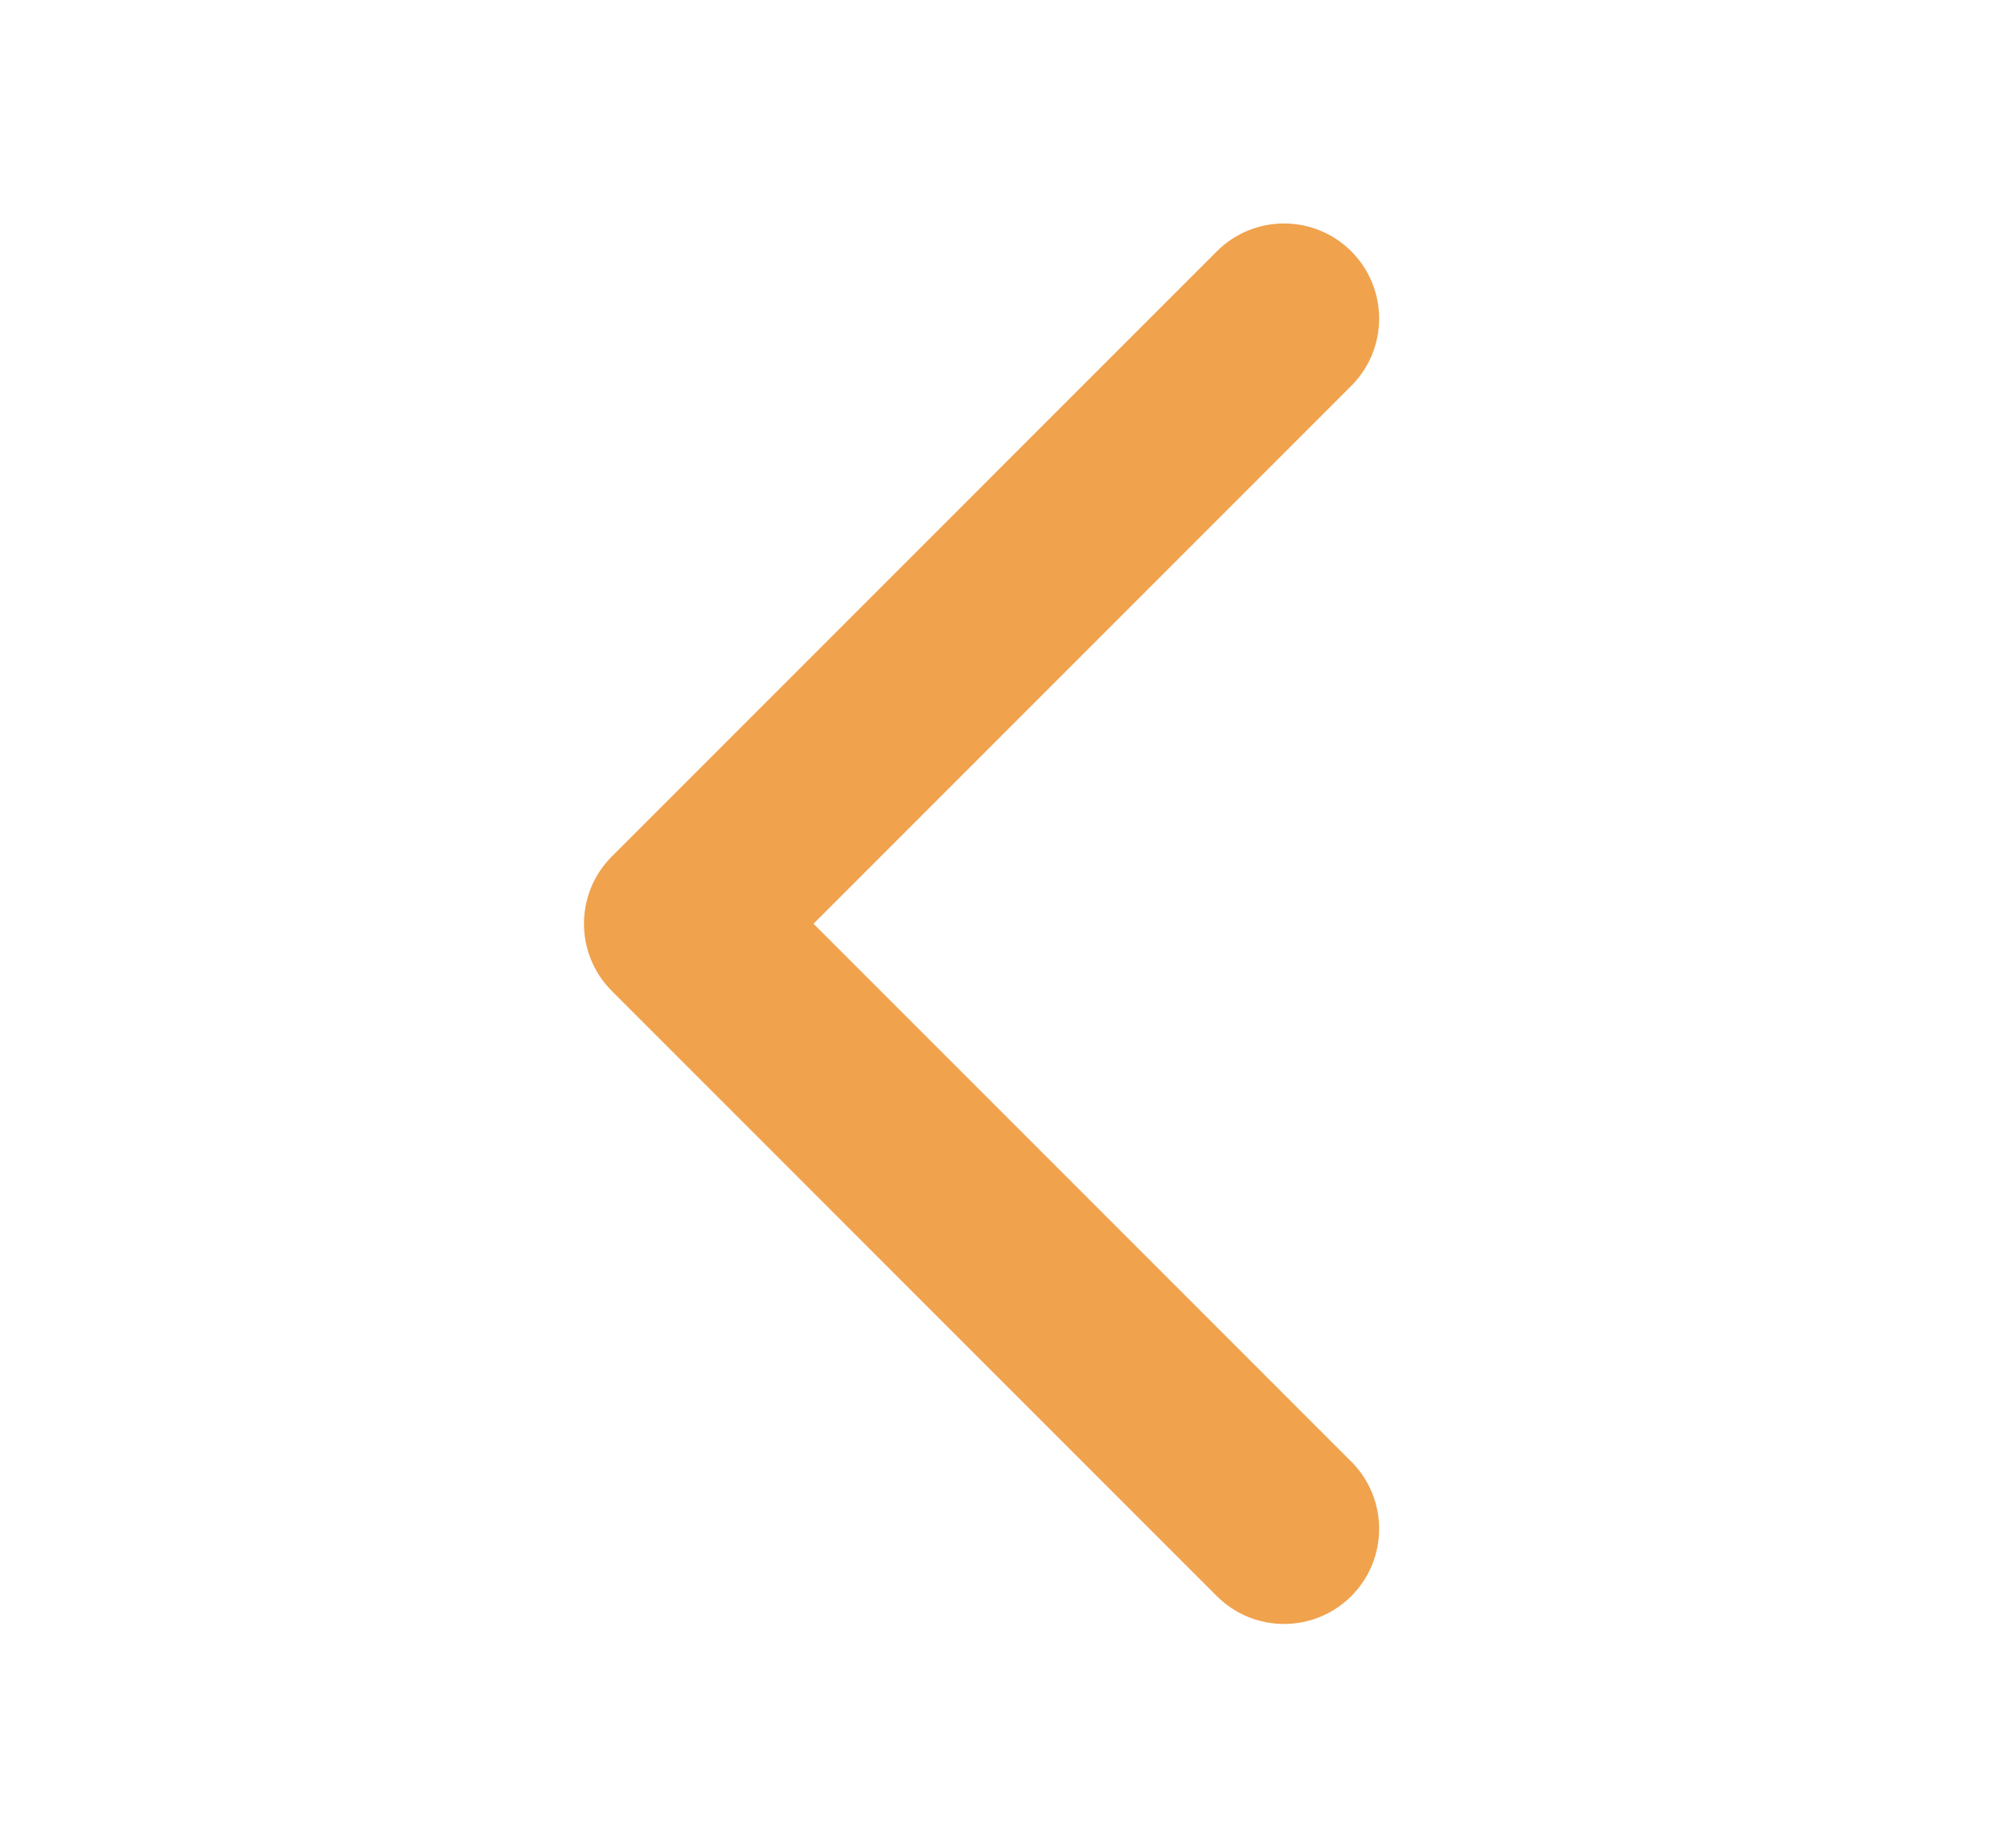
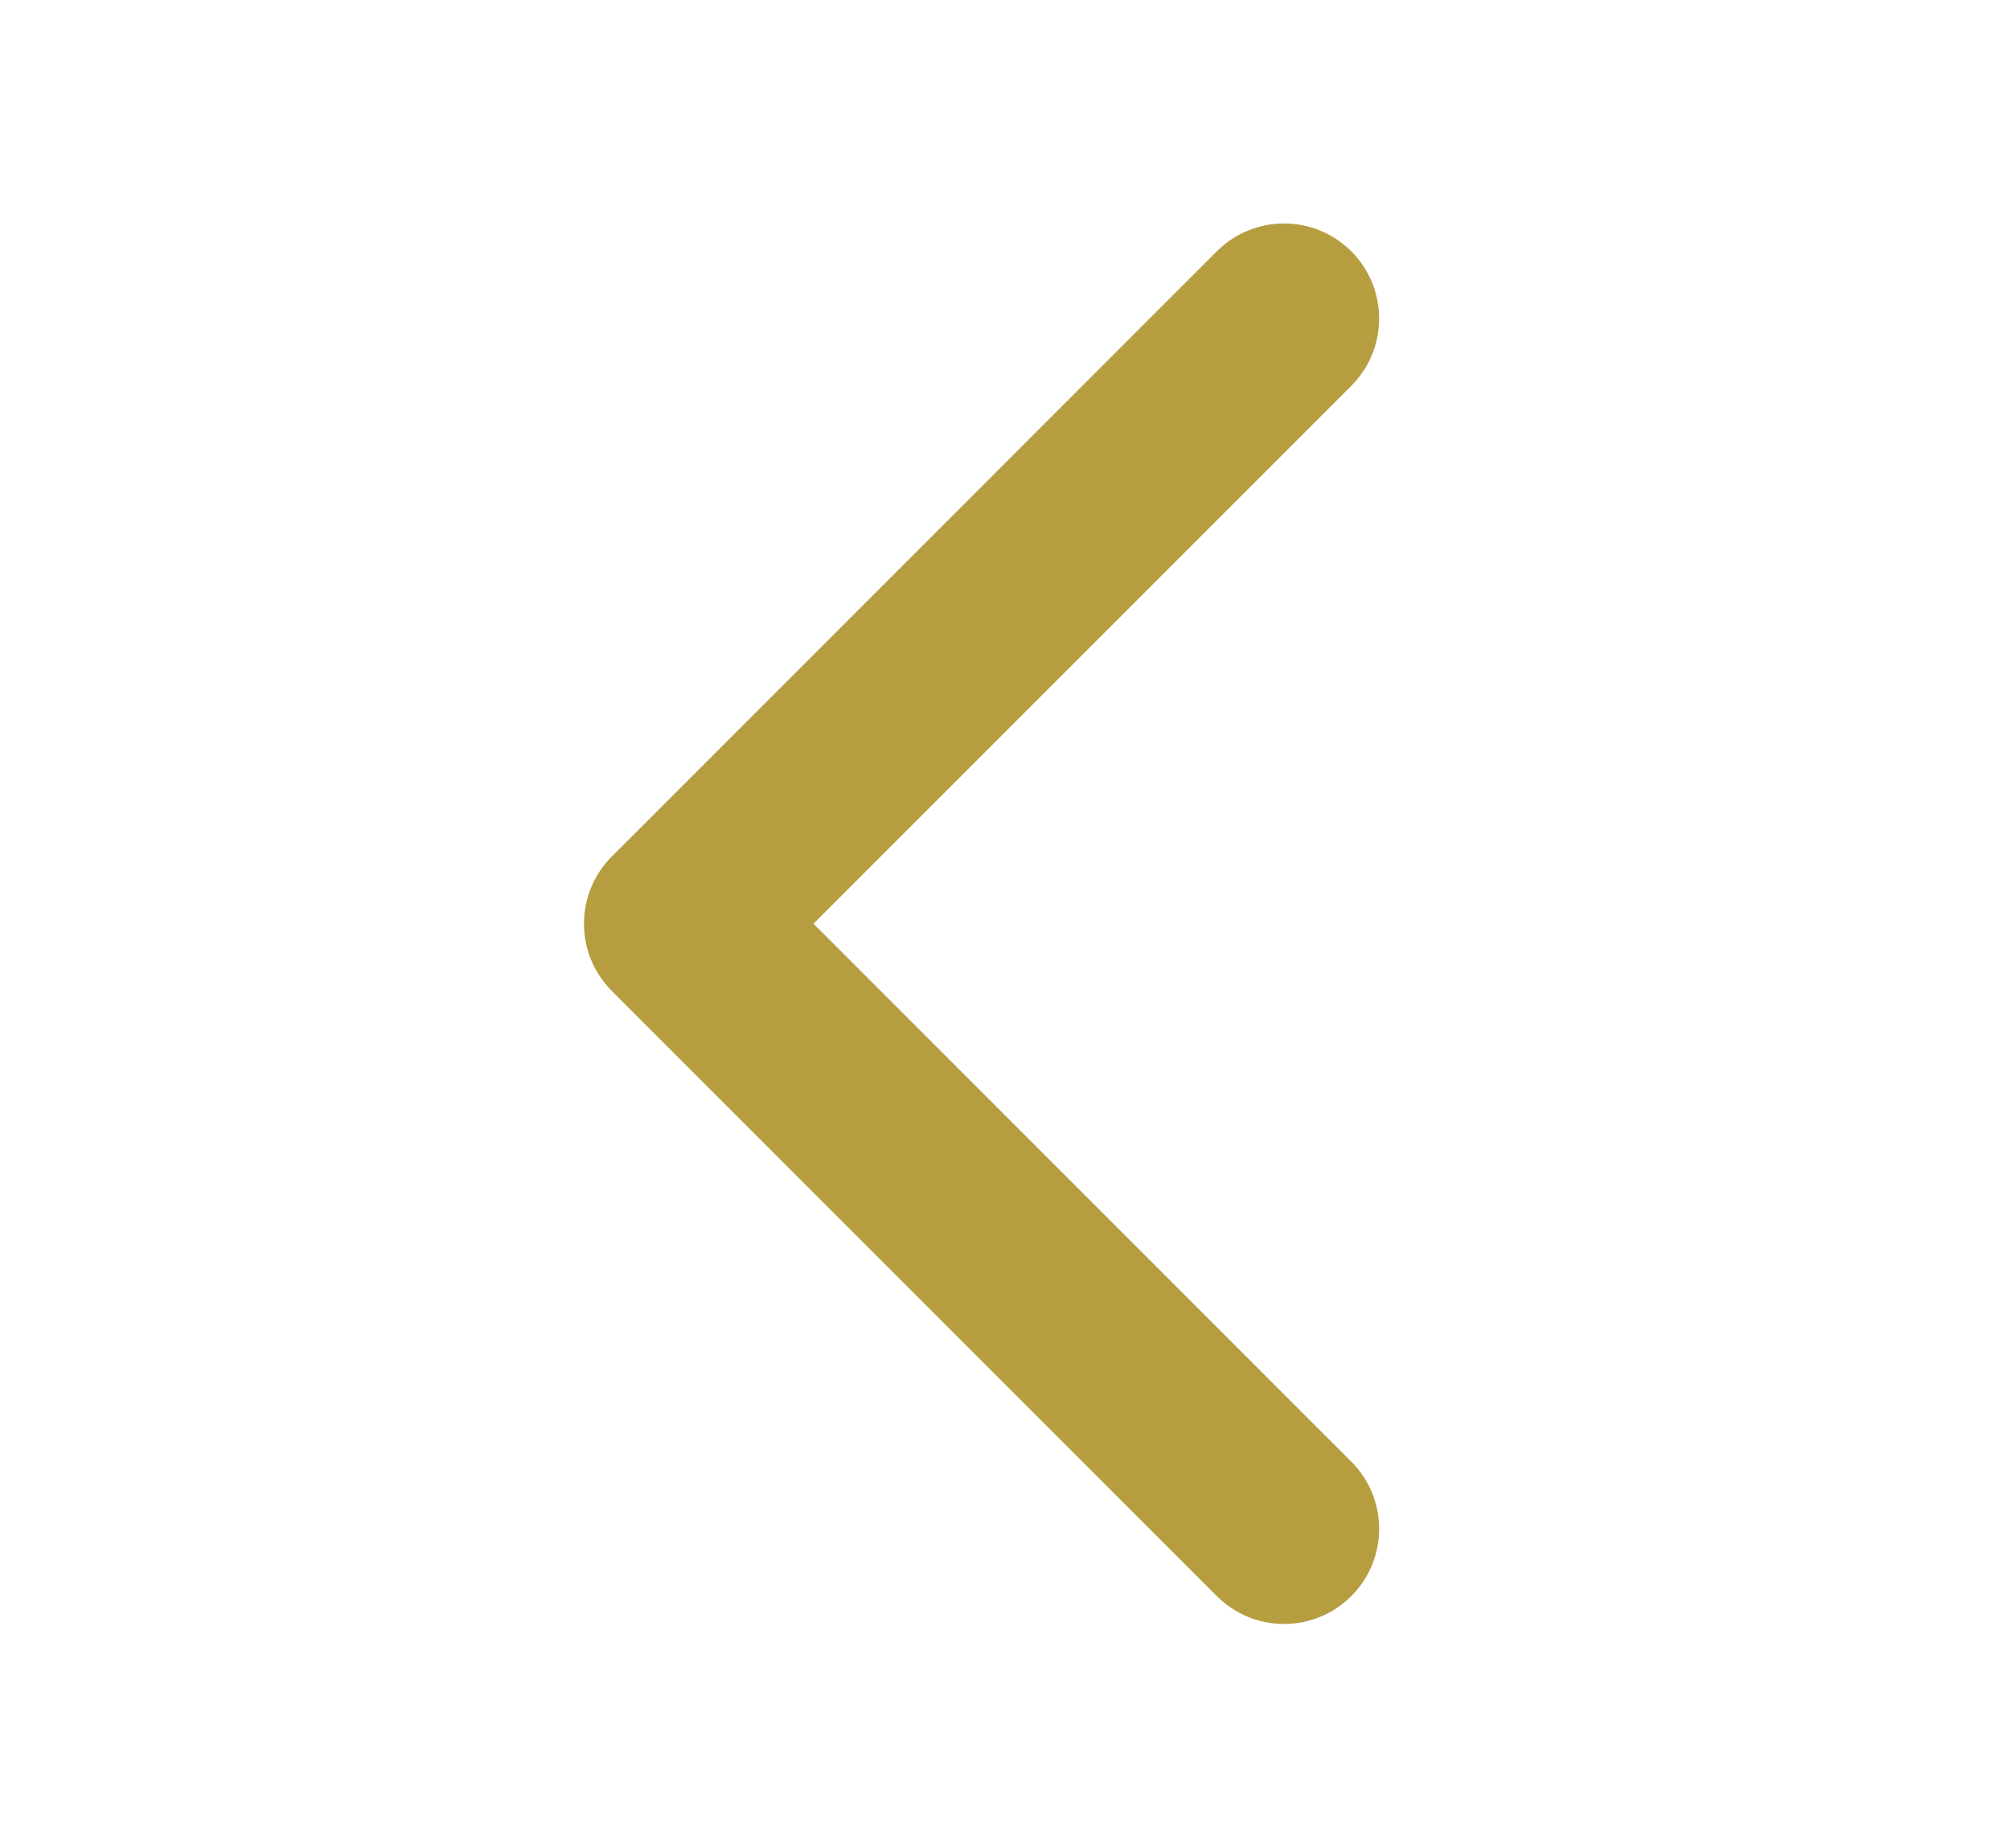
<svg xmlns="http://www.w3.org/2000/svg" width="74" height="68" viewBox="0 0 74 68" fill="none">
-   <path d="M22.525 31.525C21.158 32.892 21.158 35.108 22.525 36.475L44.799 58.749C46.166 60.116 48.382 60.116 49.749 58.749C51.116 57.382 51.116 55.166 49.749 53.799L29.95 34L49.749 14.201C51.116 12.834 51.116 10.618 49.749 9.251C48.382 7.884 46.166 7.884 44.799 9.251L22.525 31.525ZM28 30.5H25V37.5H28V30.5Z" fill="#F0A24D" />
+   <path d="M22.525 31.525C21.158 32.892 21.158 35.108 22.525 36.475L44.799 58.749C46.166 60.116 48.382 60.116 49.749 58.749C51.116 57.382 51.116 55.166 49.749 53.799L29.95 34L49.749 14.201C51.116 12.834 51.116 10.618 49.749 9.251C48.382 7.884 46.166 7.884 44.799 9.251L22.525 31.525ZM28 30.5H25V37.5H28V30.5Z" fill="#b69e40" />
</svg>
